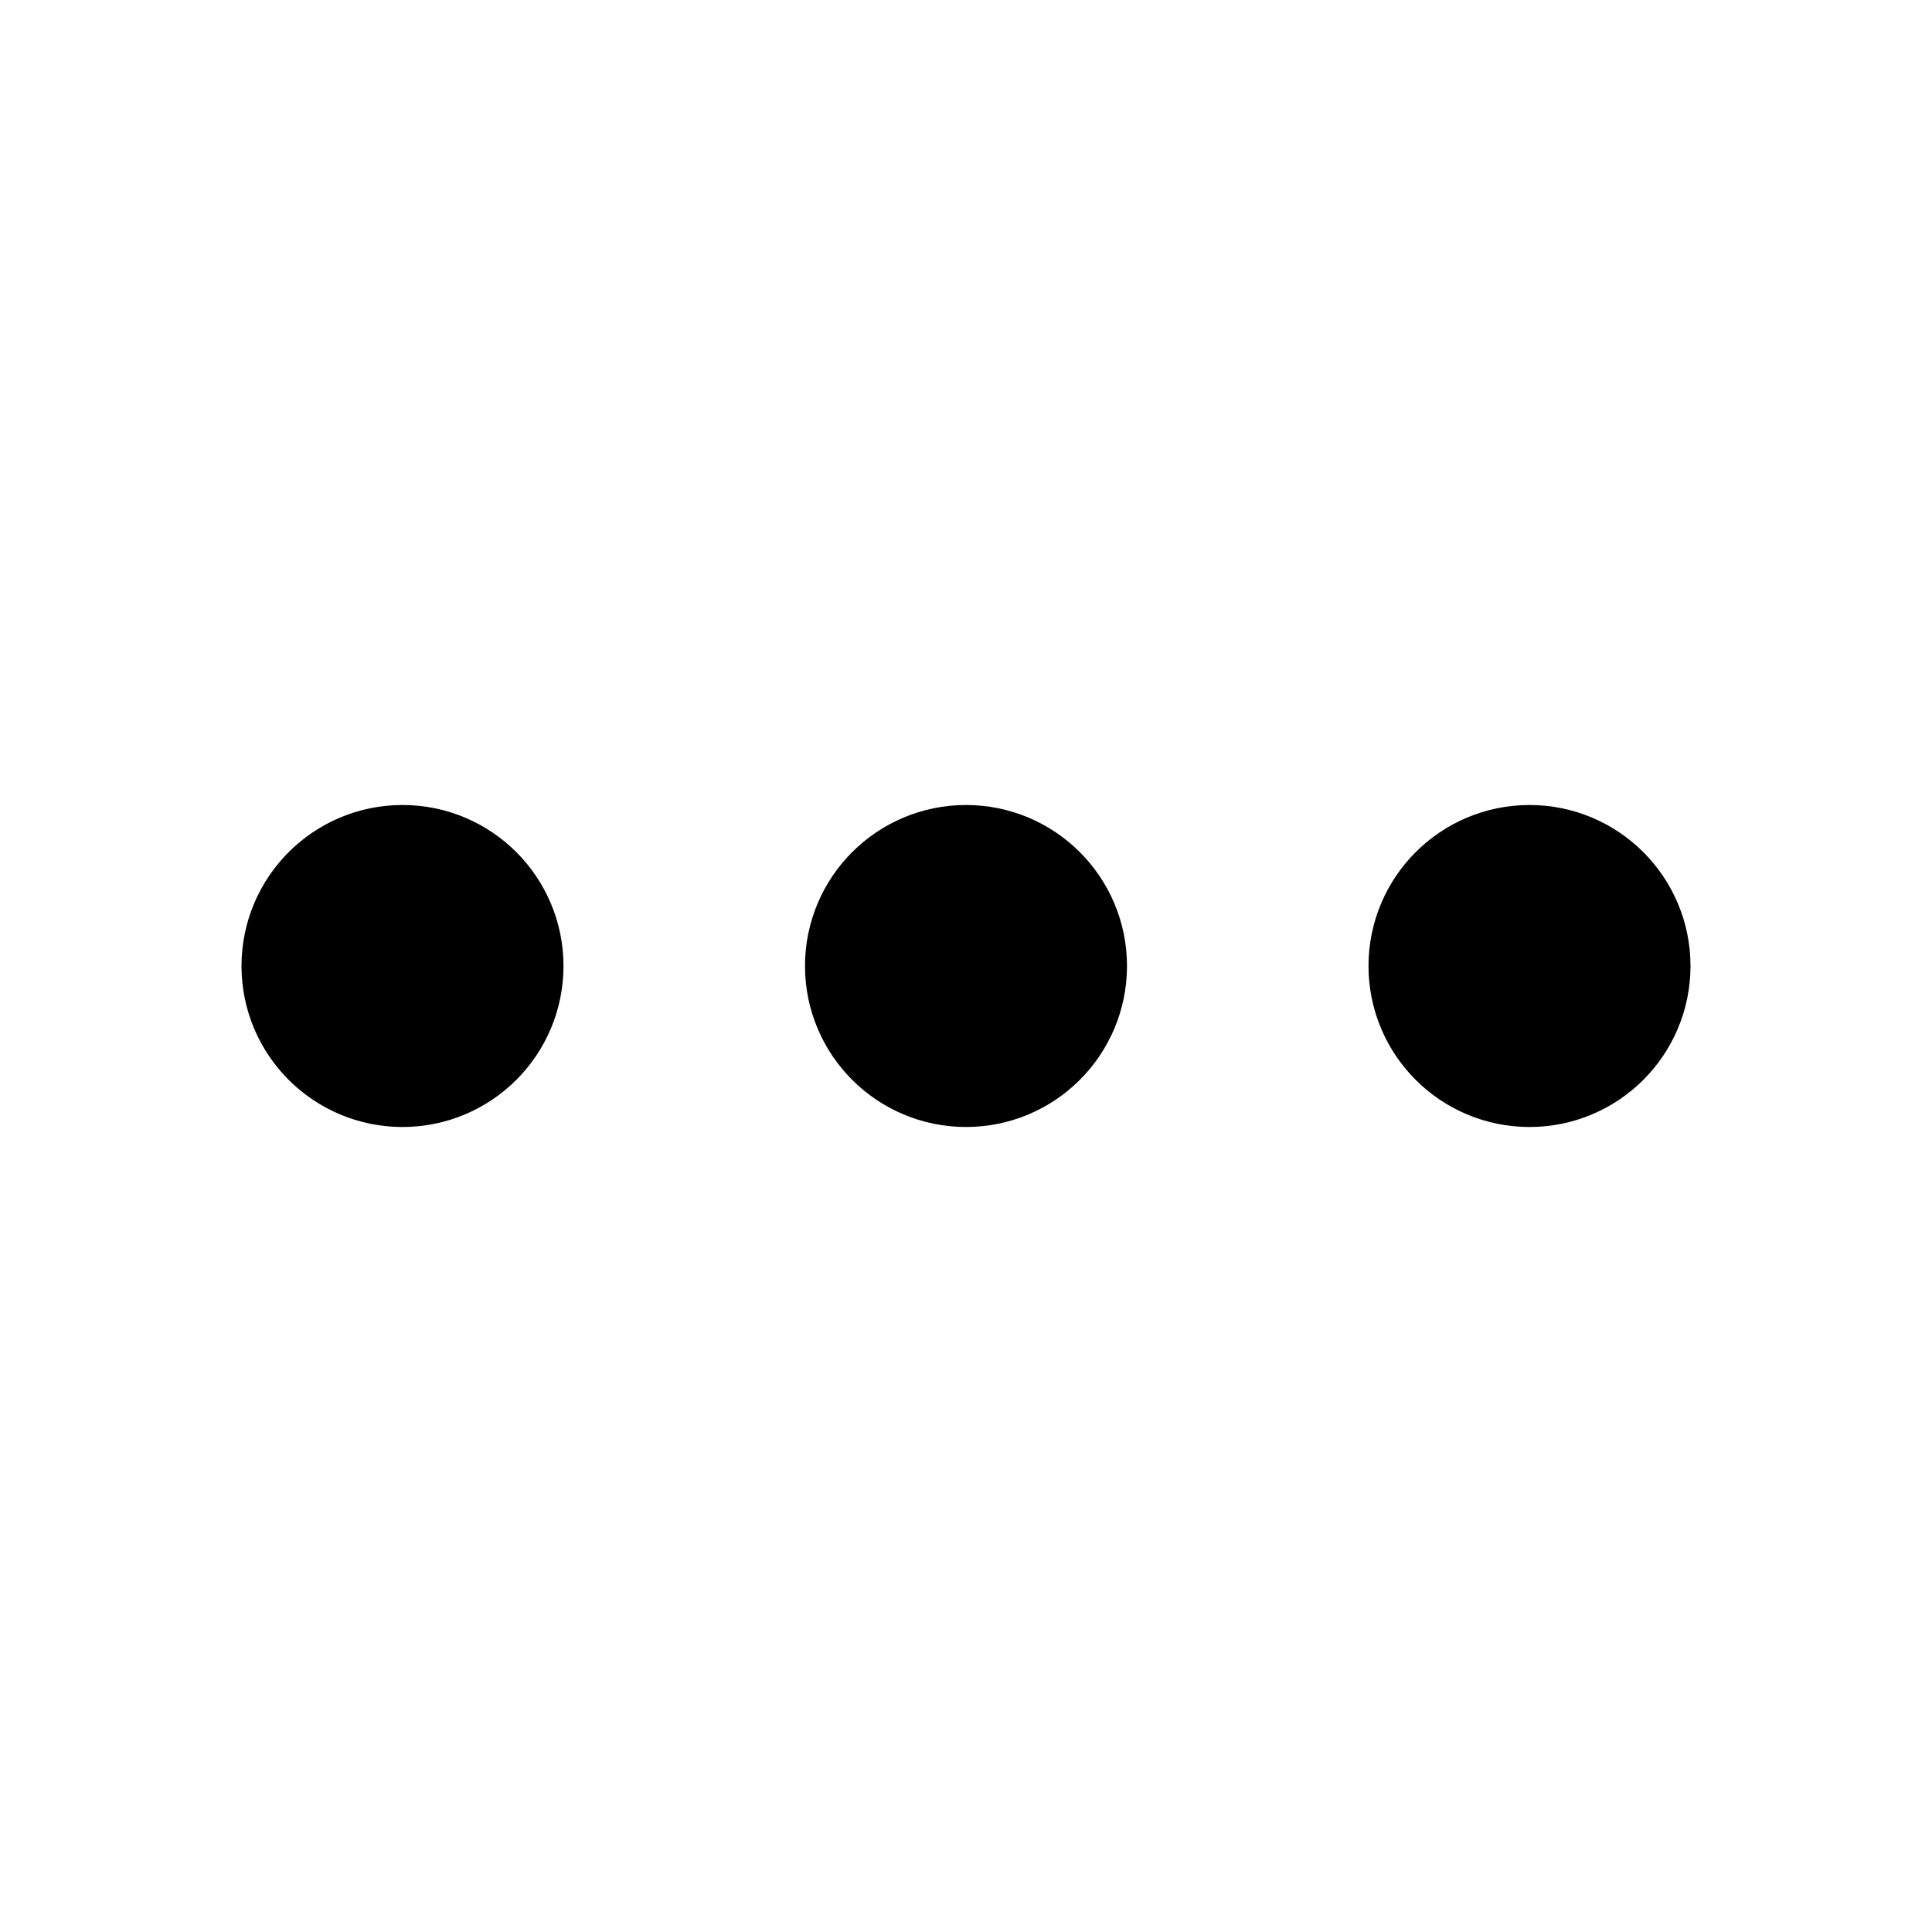
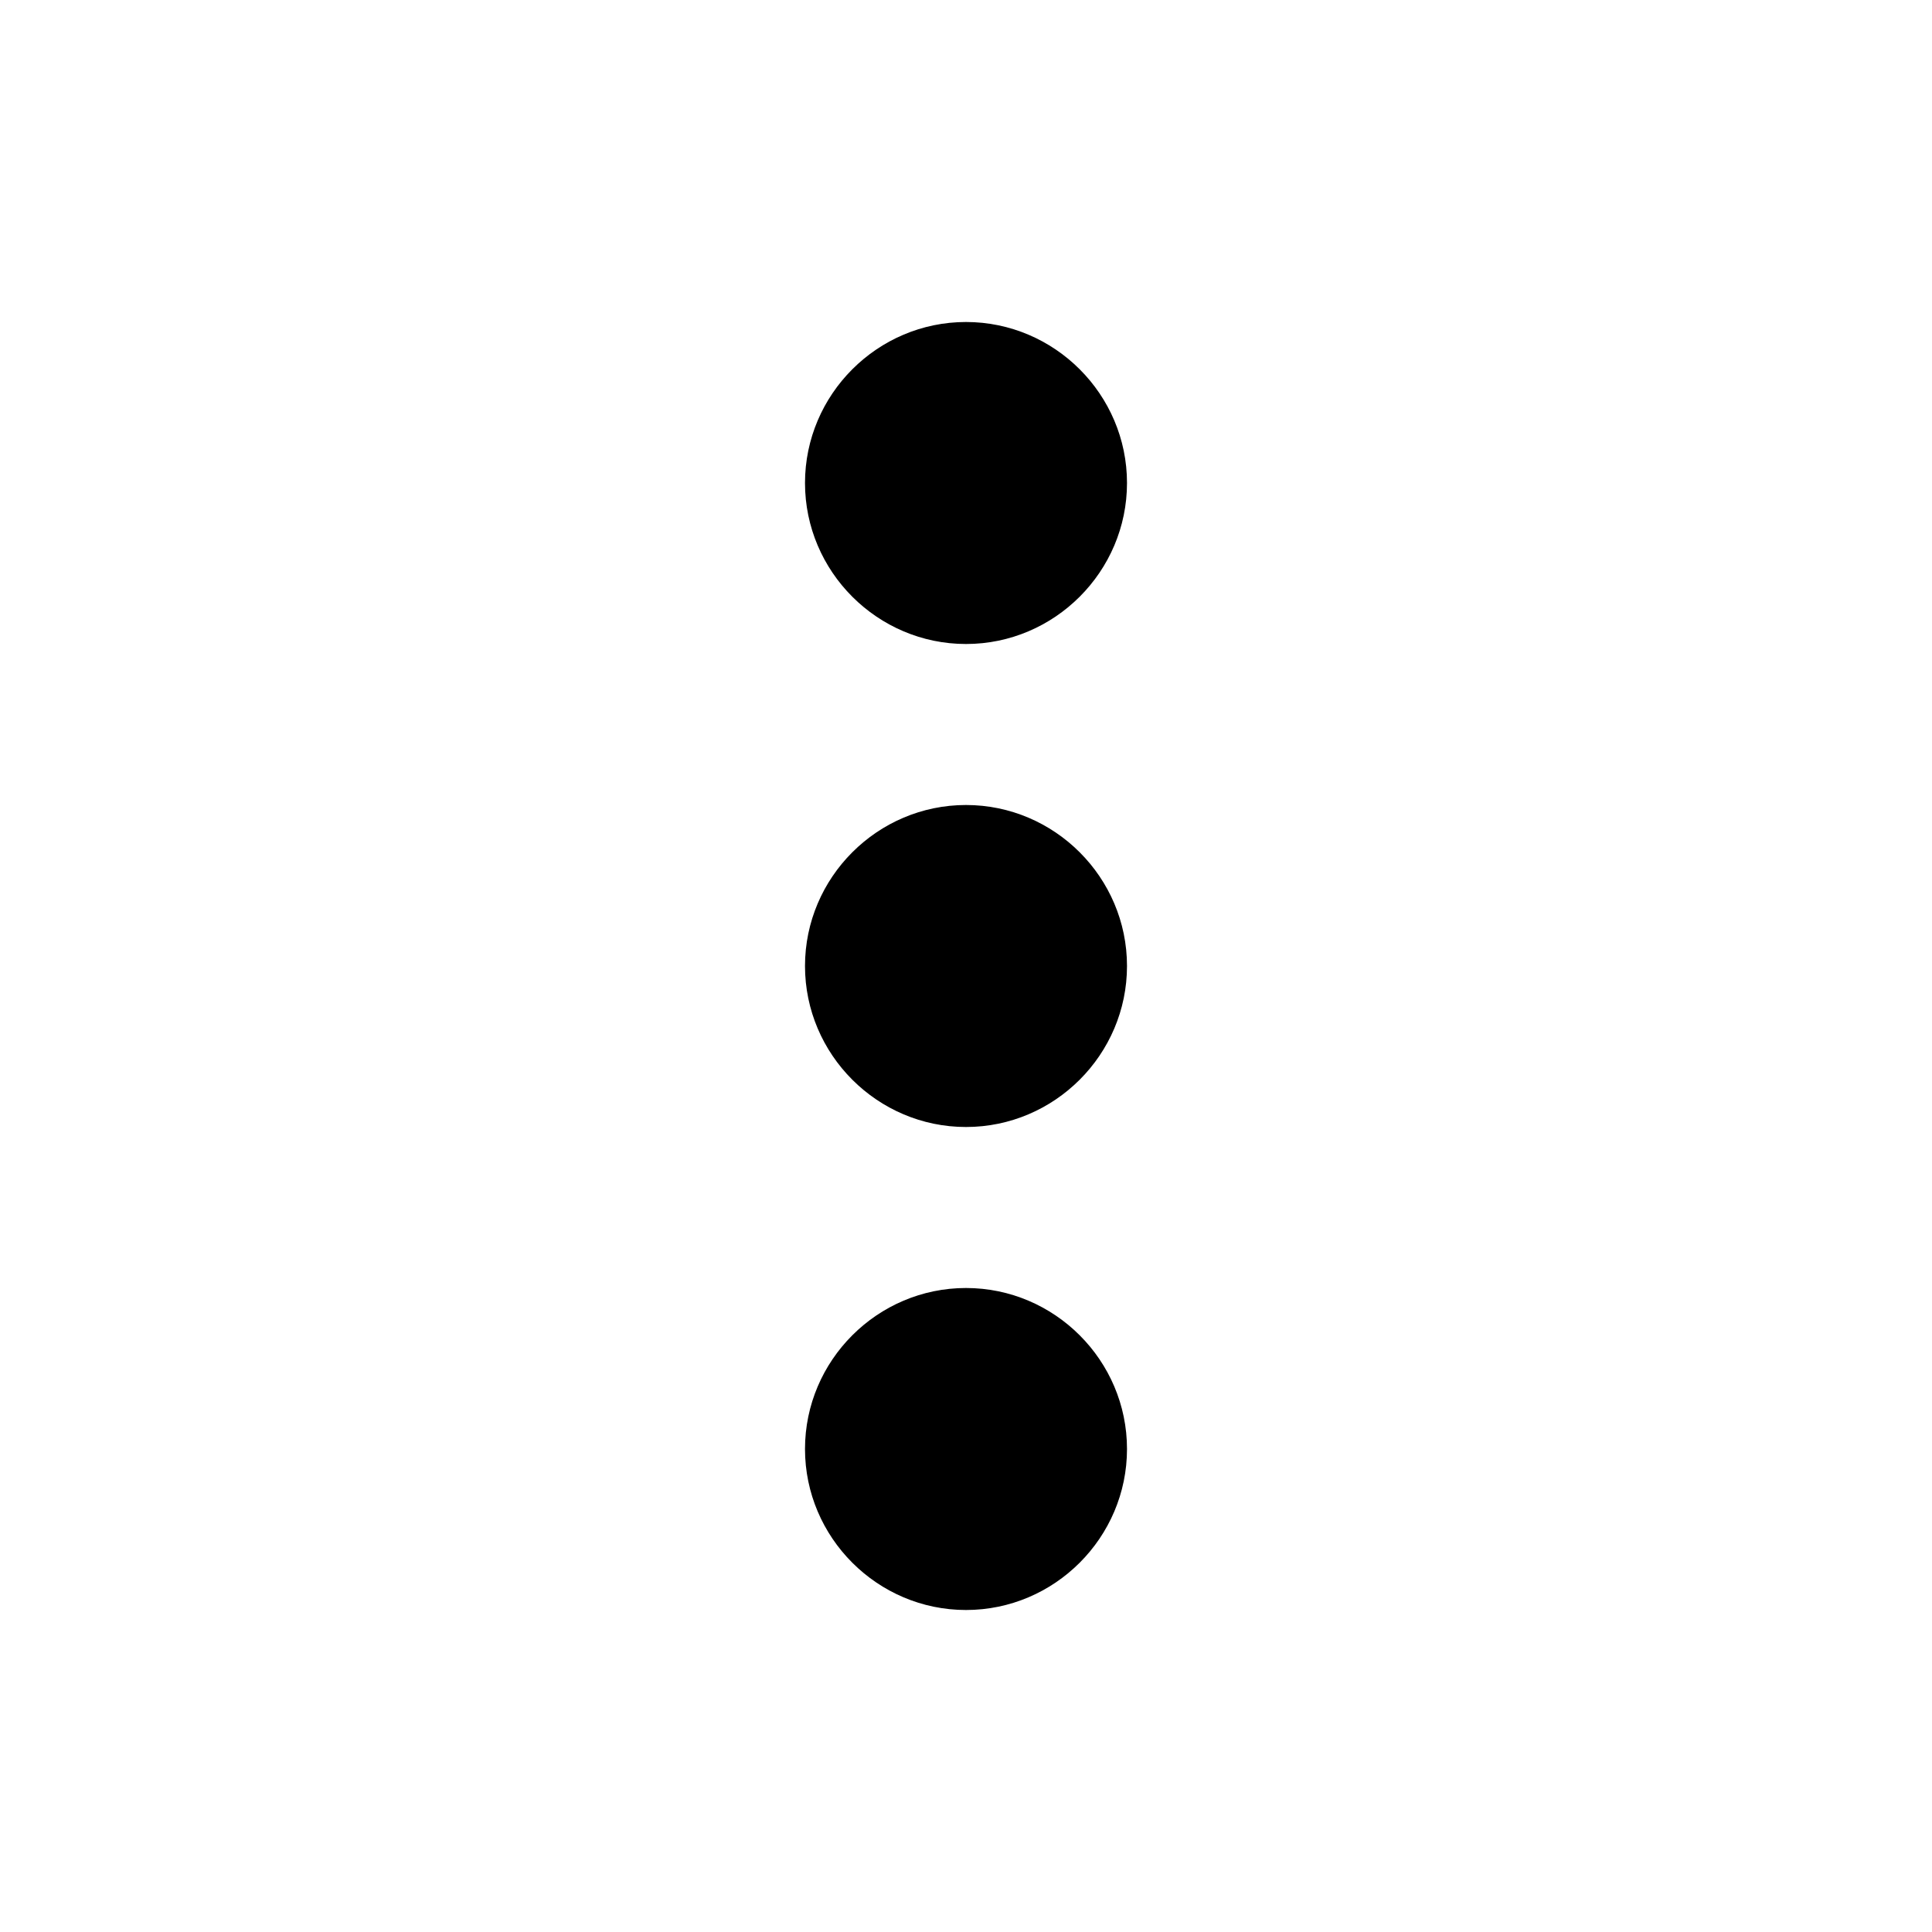
- <svg xmlns="http://www.w3.org/2000/svg" width="24" height="24" viewBox="0 0 24 24" fill="none" stroke="currentColor" stroke-width="2" stroke-linecap="round" stroke-linejoin="round" class="feather feather-more-horizontal">
-   <circle cx="12" cy="12" r="1" />
-   <circle cx="19" cy="12" r="1" />
-   <circle cx="5" cy="12" r="1" />
+ <svg xmlns="http://www.w3.org/2000/svg" fill="#000000" width="800px" height="800px" viewBox="0 0 24 24">
+   <path d="M12 10c-1.1 0-2 .9-2 2s.9 2 2 2 2-.9 2-2-.9-2-2-2zm0-6c-1.1 0-2 .9-2 2s.9 2 2 2 2-.9 2-2-.9-2-2-2zm0 12c-1.1 0-2 .9-2 2s.9 2 2 2 2-.9 2-2-.9-2-2-2z" />
</svg>
